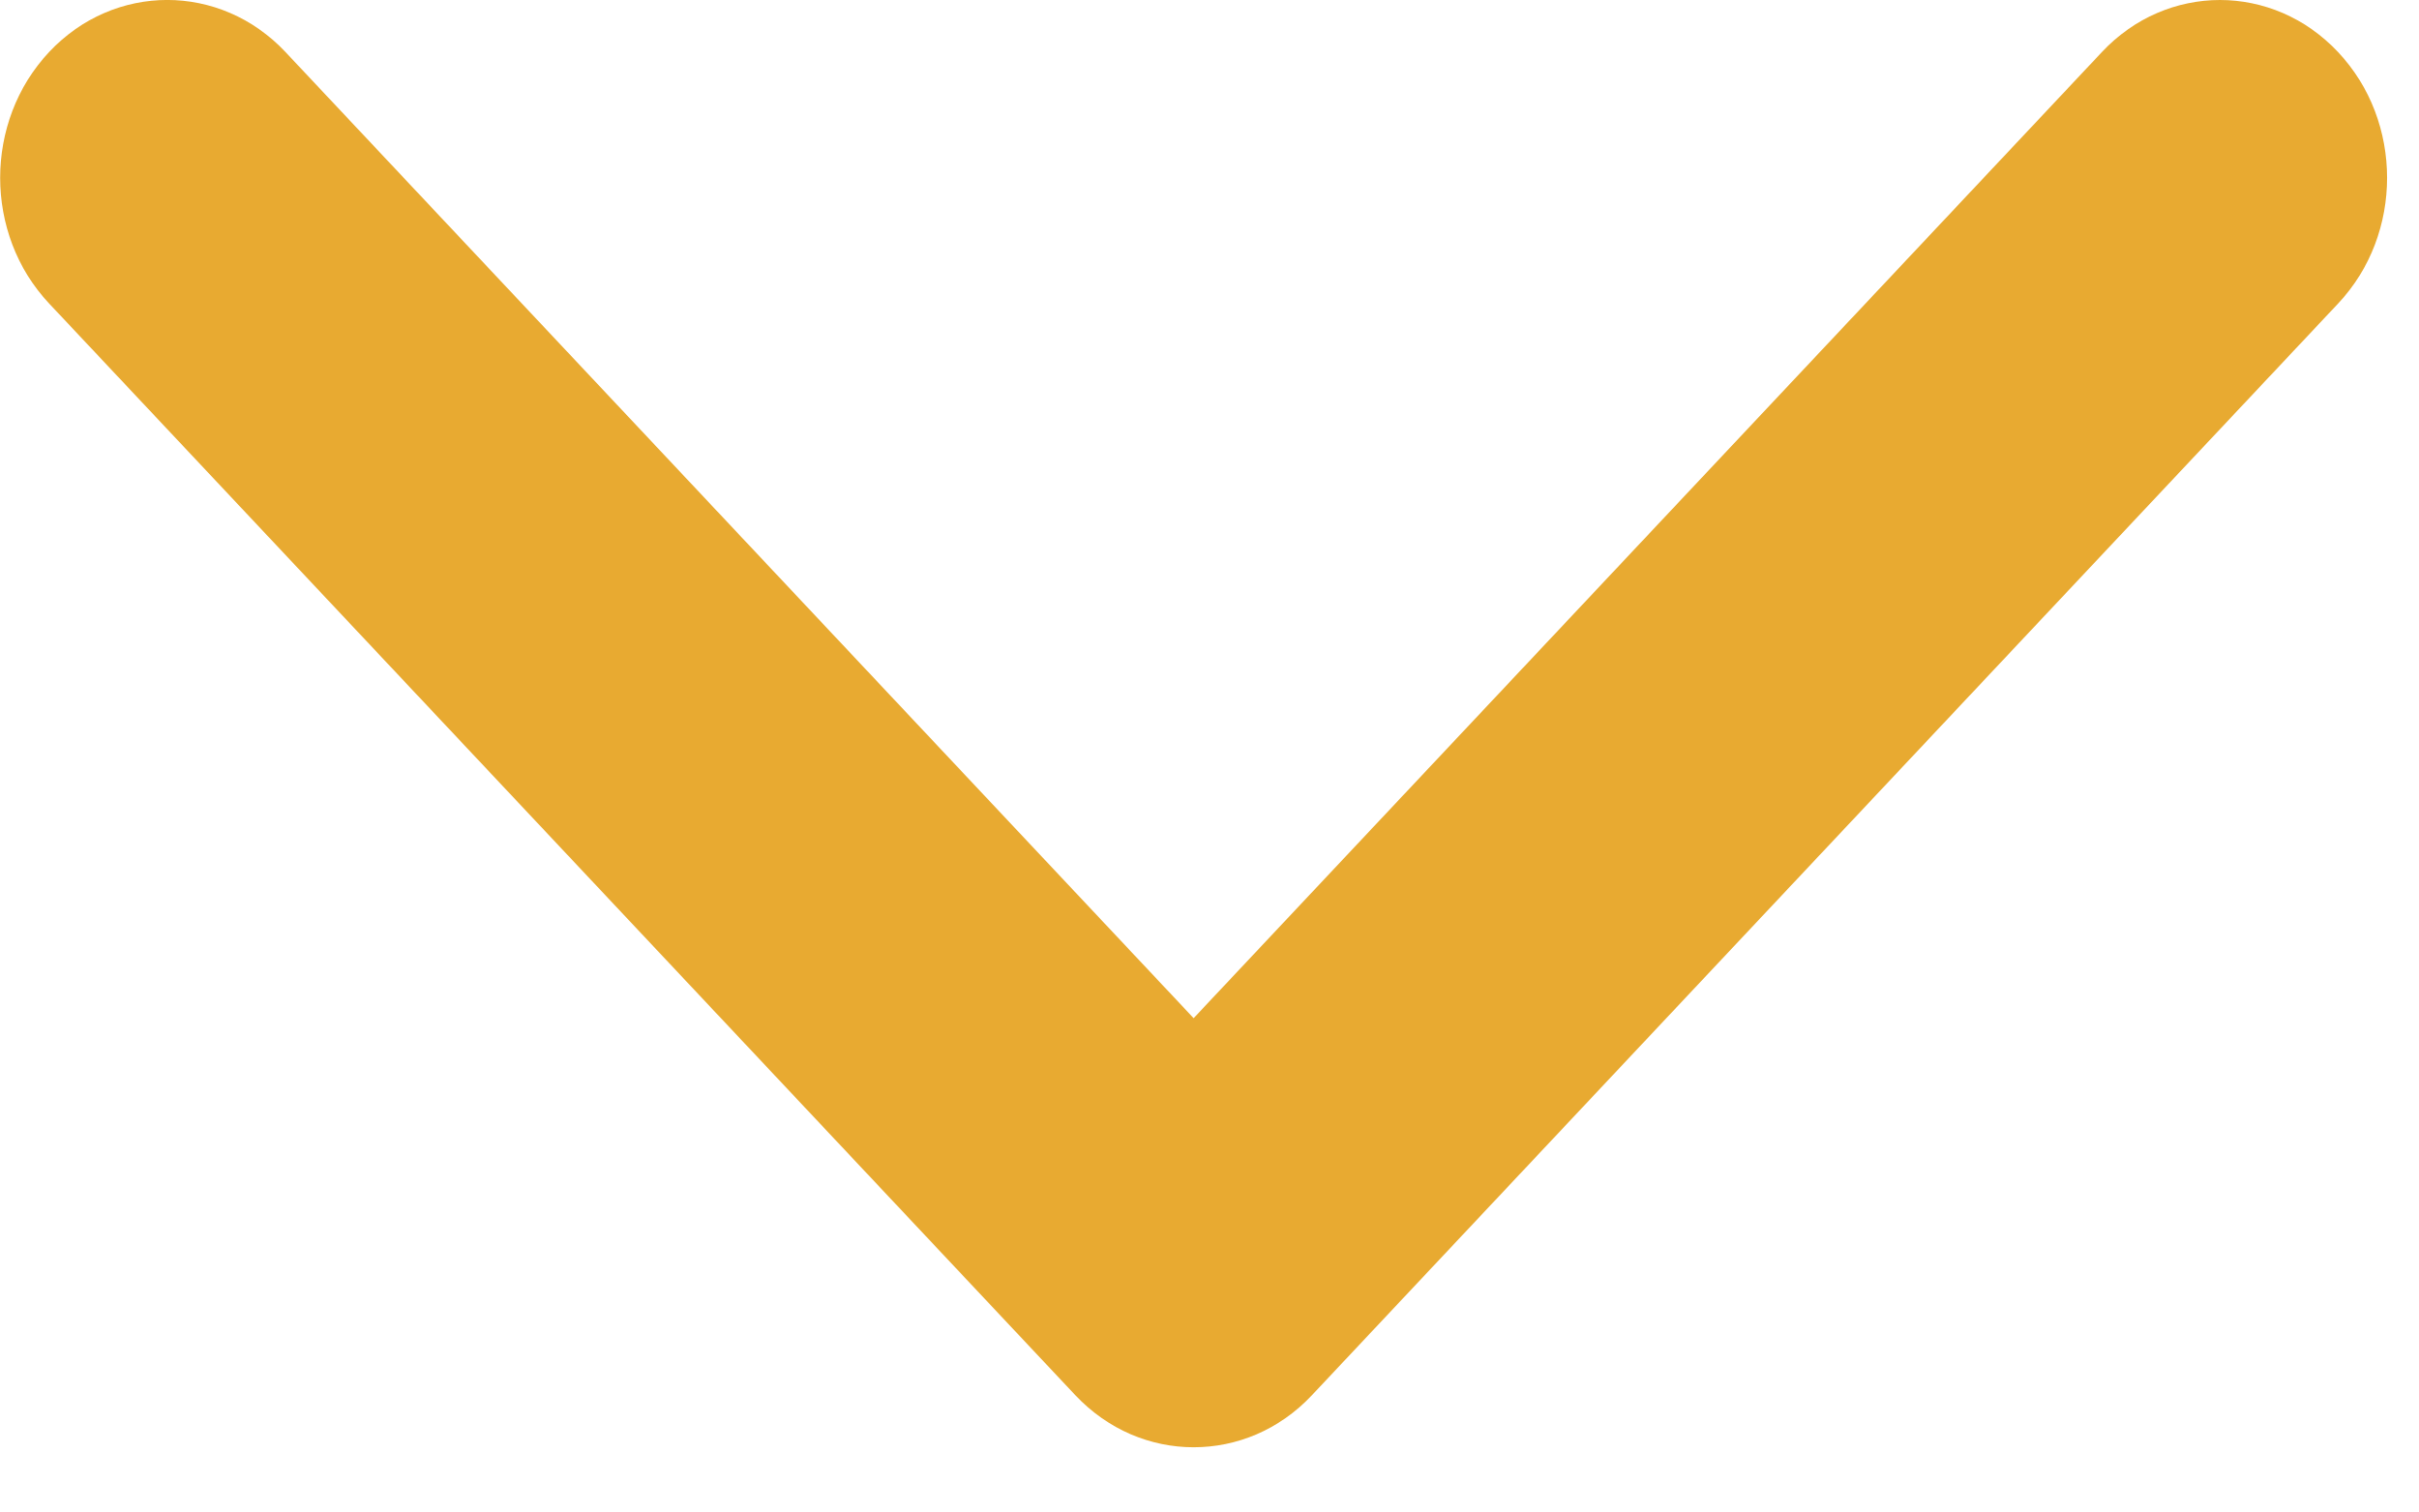
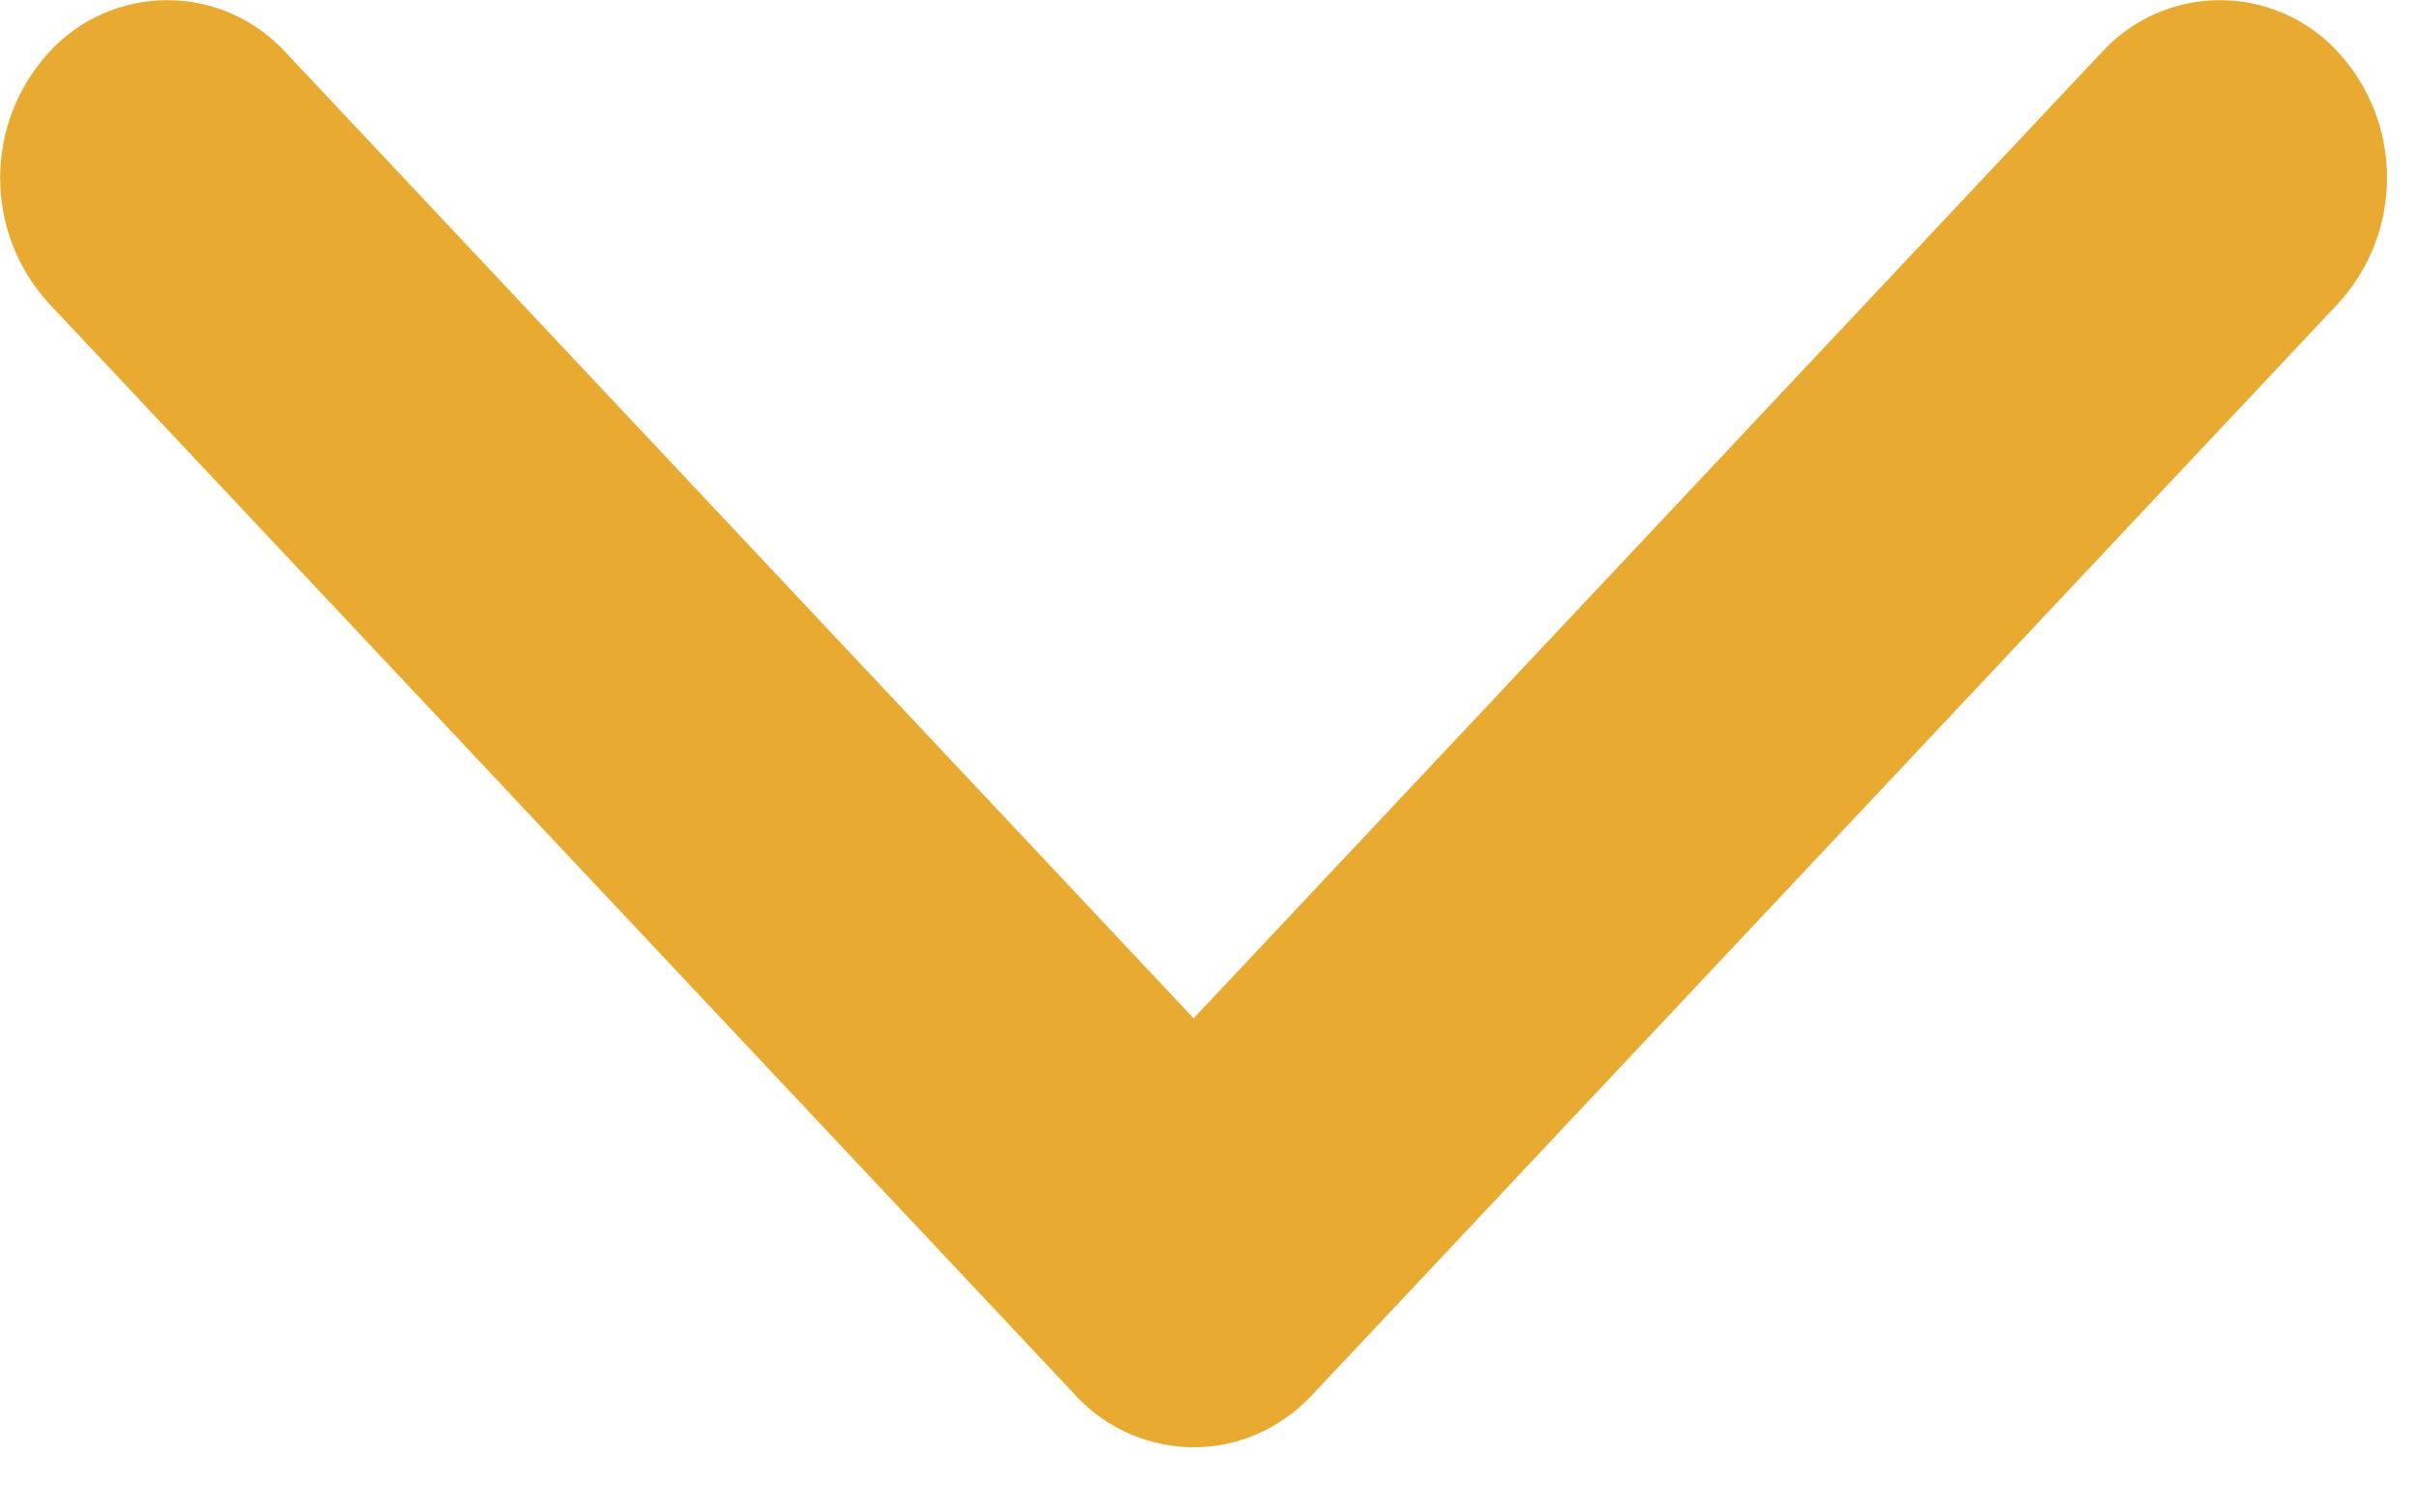
- <svg xmlns="http://www.w3.org/2000/svg" width="16" height="10" viewBox="0 0 16 10" fill="none">
-   <path d="M7.113 9.231L0.325 2.008C-0.107 1.549 -0.107 0.804 0.325 0.344C0.756 -0.115 1.456 -0.115 1.888 0.344L7.895 6.736L13.902 0.345C14.333 -0.115 15.034 -0.115 15.465 0.345C15.897 0.804 15.897 1.549 15.465 2.008L8.677 9.231C8.461 9.461 8.178 9.575 7.895 9.575C7.612 9.575 7.329 9.46 7.113 9.231Z" fill="#E8AA31" />
+ <svg xmlns="http://www.w3.org/2000/svg" width="16" height="10" fill="none">
+   <path d="M7.113 9.23L.325 2.009a1.23 1.23 0 010-1.664 1.06 1.06 0 011.563 0l6.007 6.392L13.902.345a1.06 1.06 0 011.563 0 1.23 1.23 0 010 1.663L8.677 9.231c-.216.23-.5.344-.782.344a1.07 1.07 0 01-.782-.344z" fill="#E8AA31" />
</svg>
